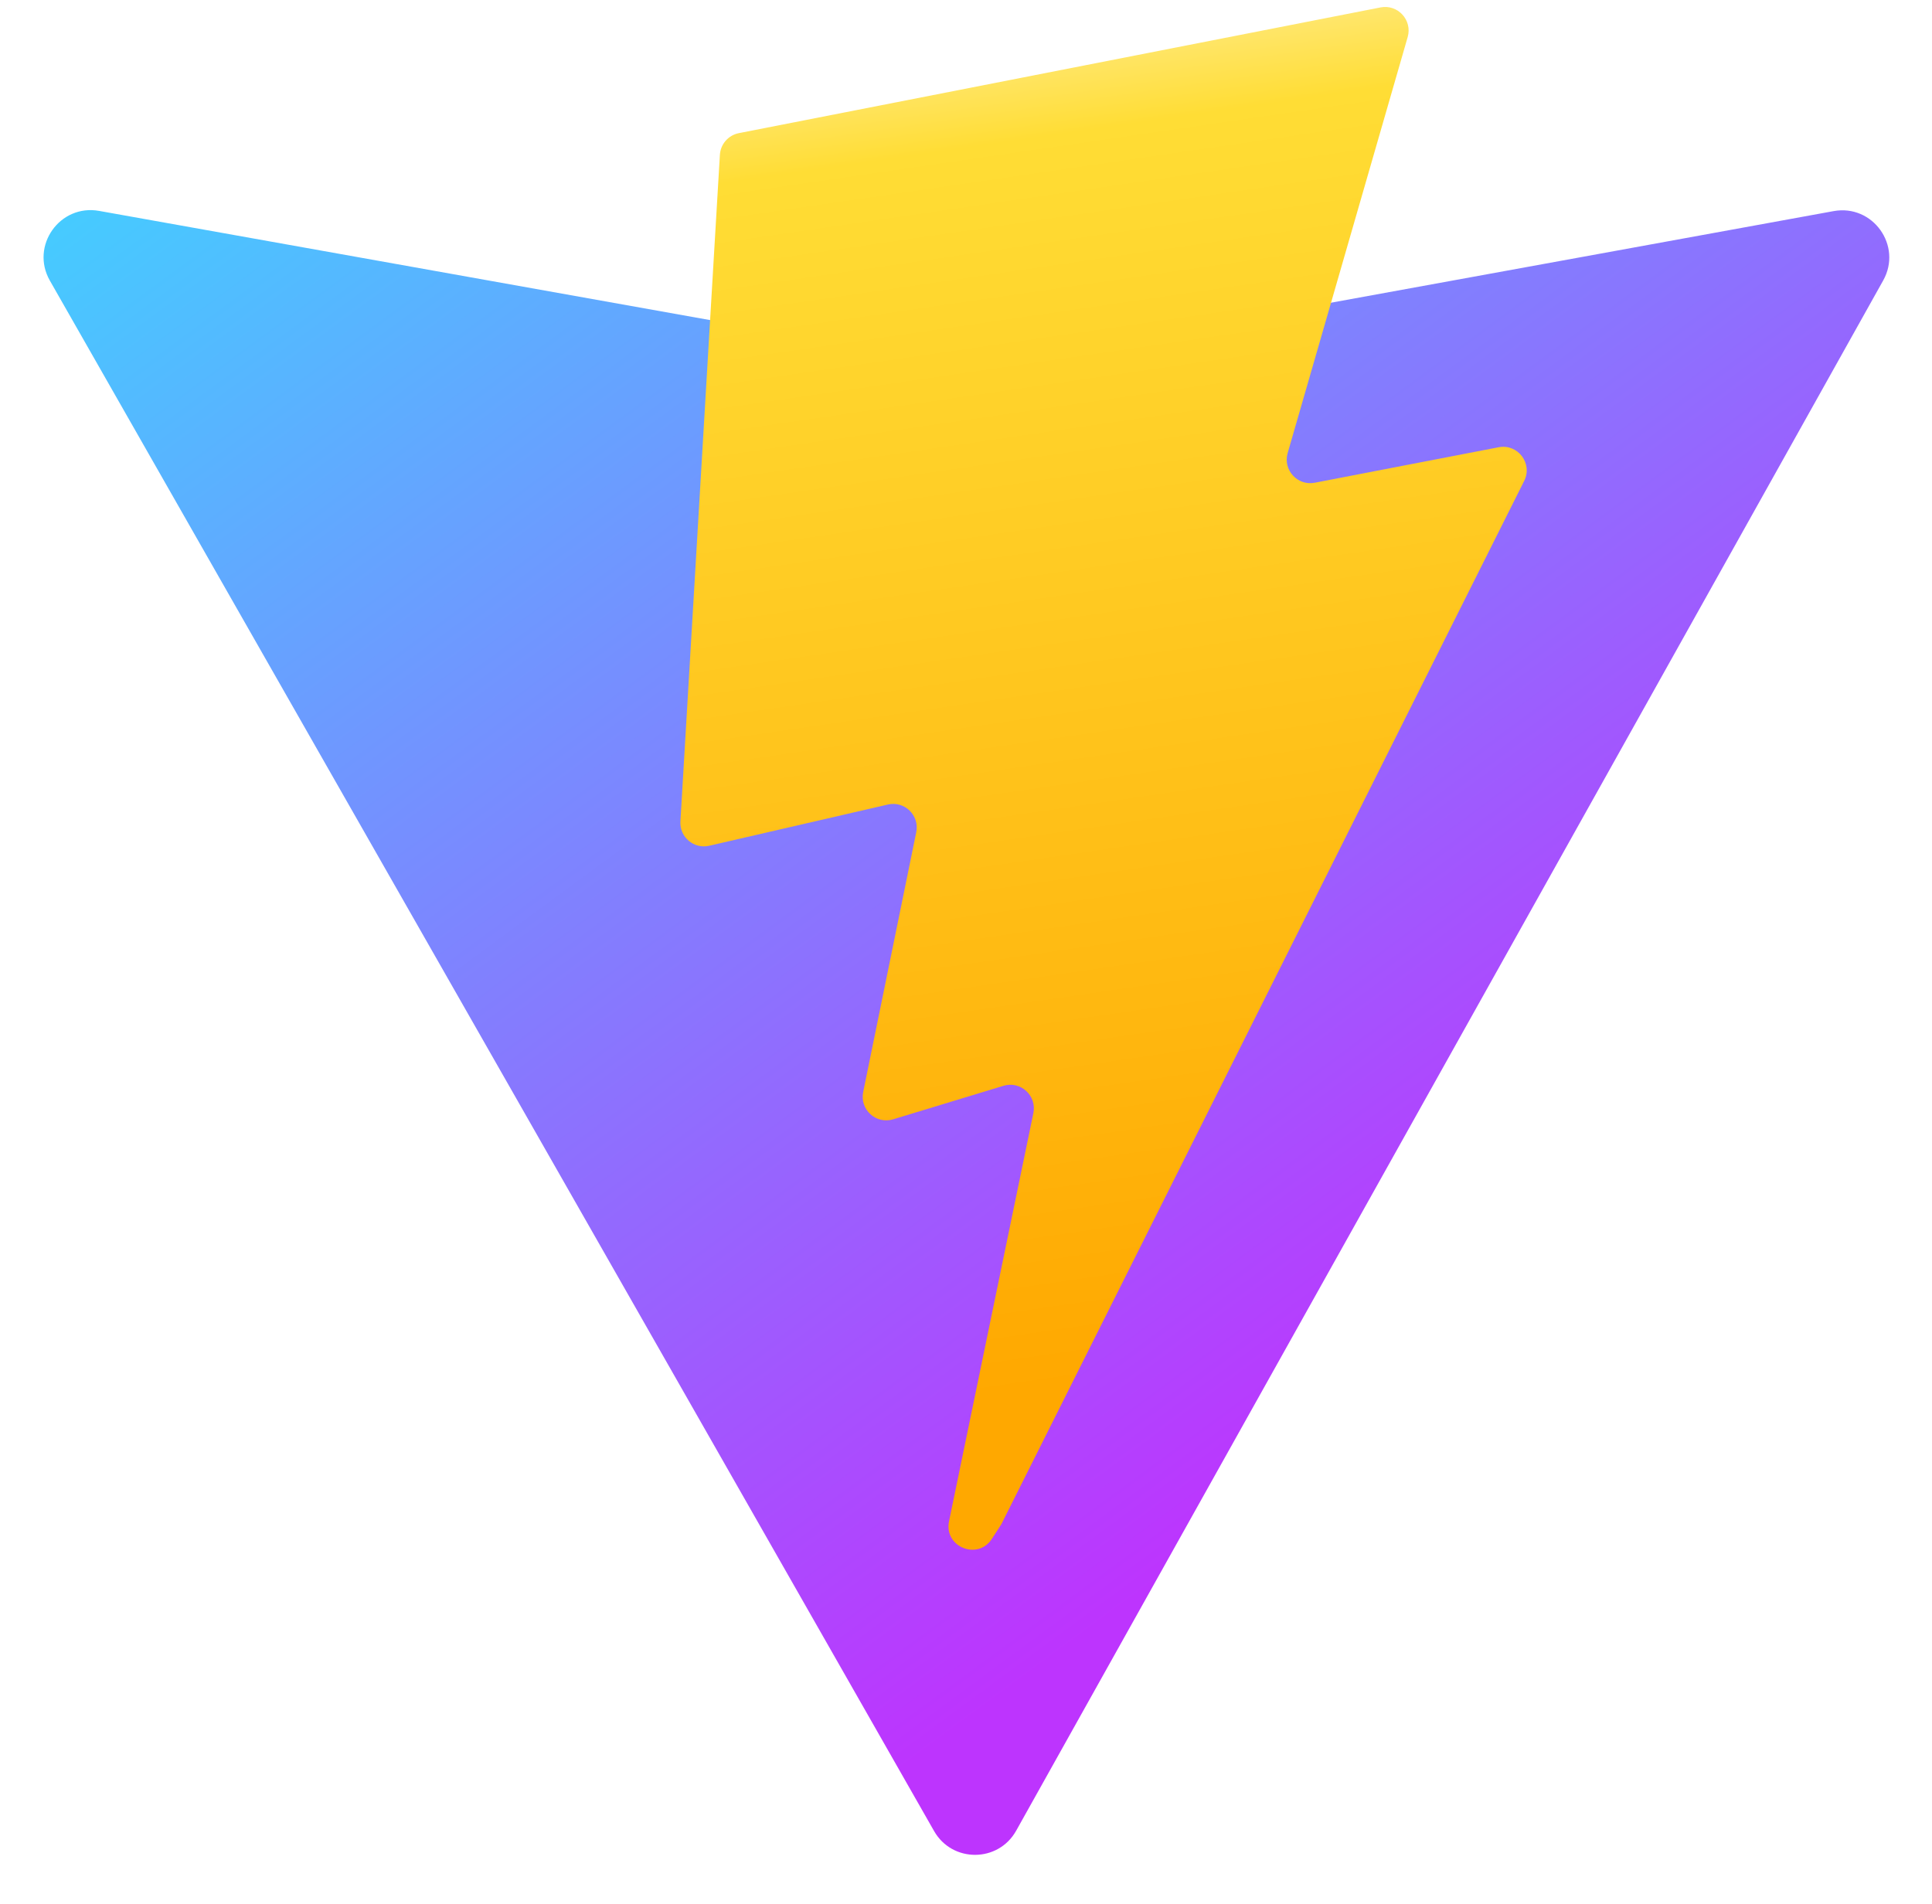
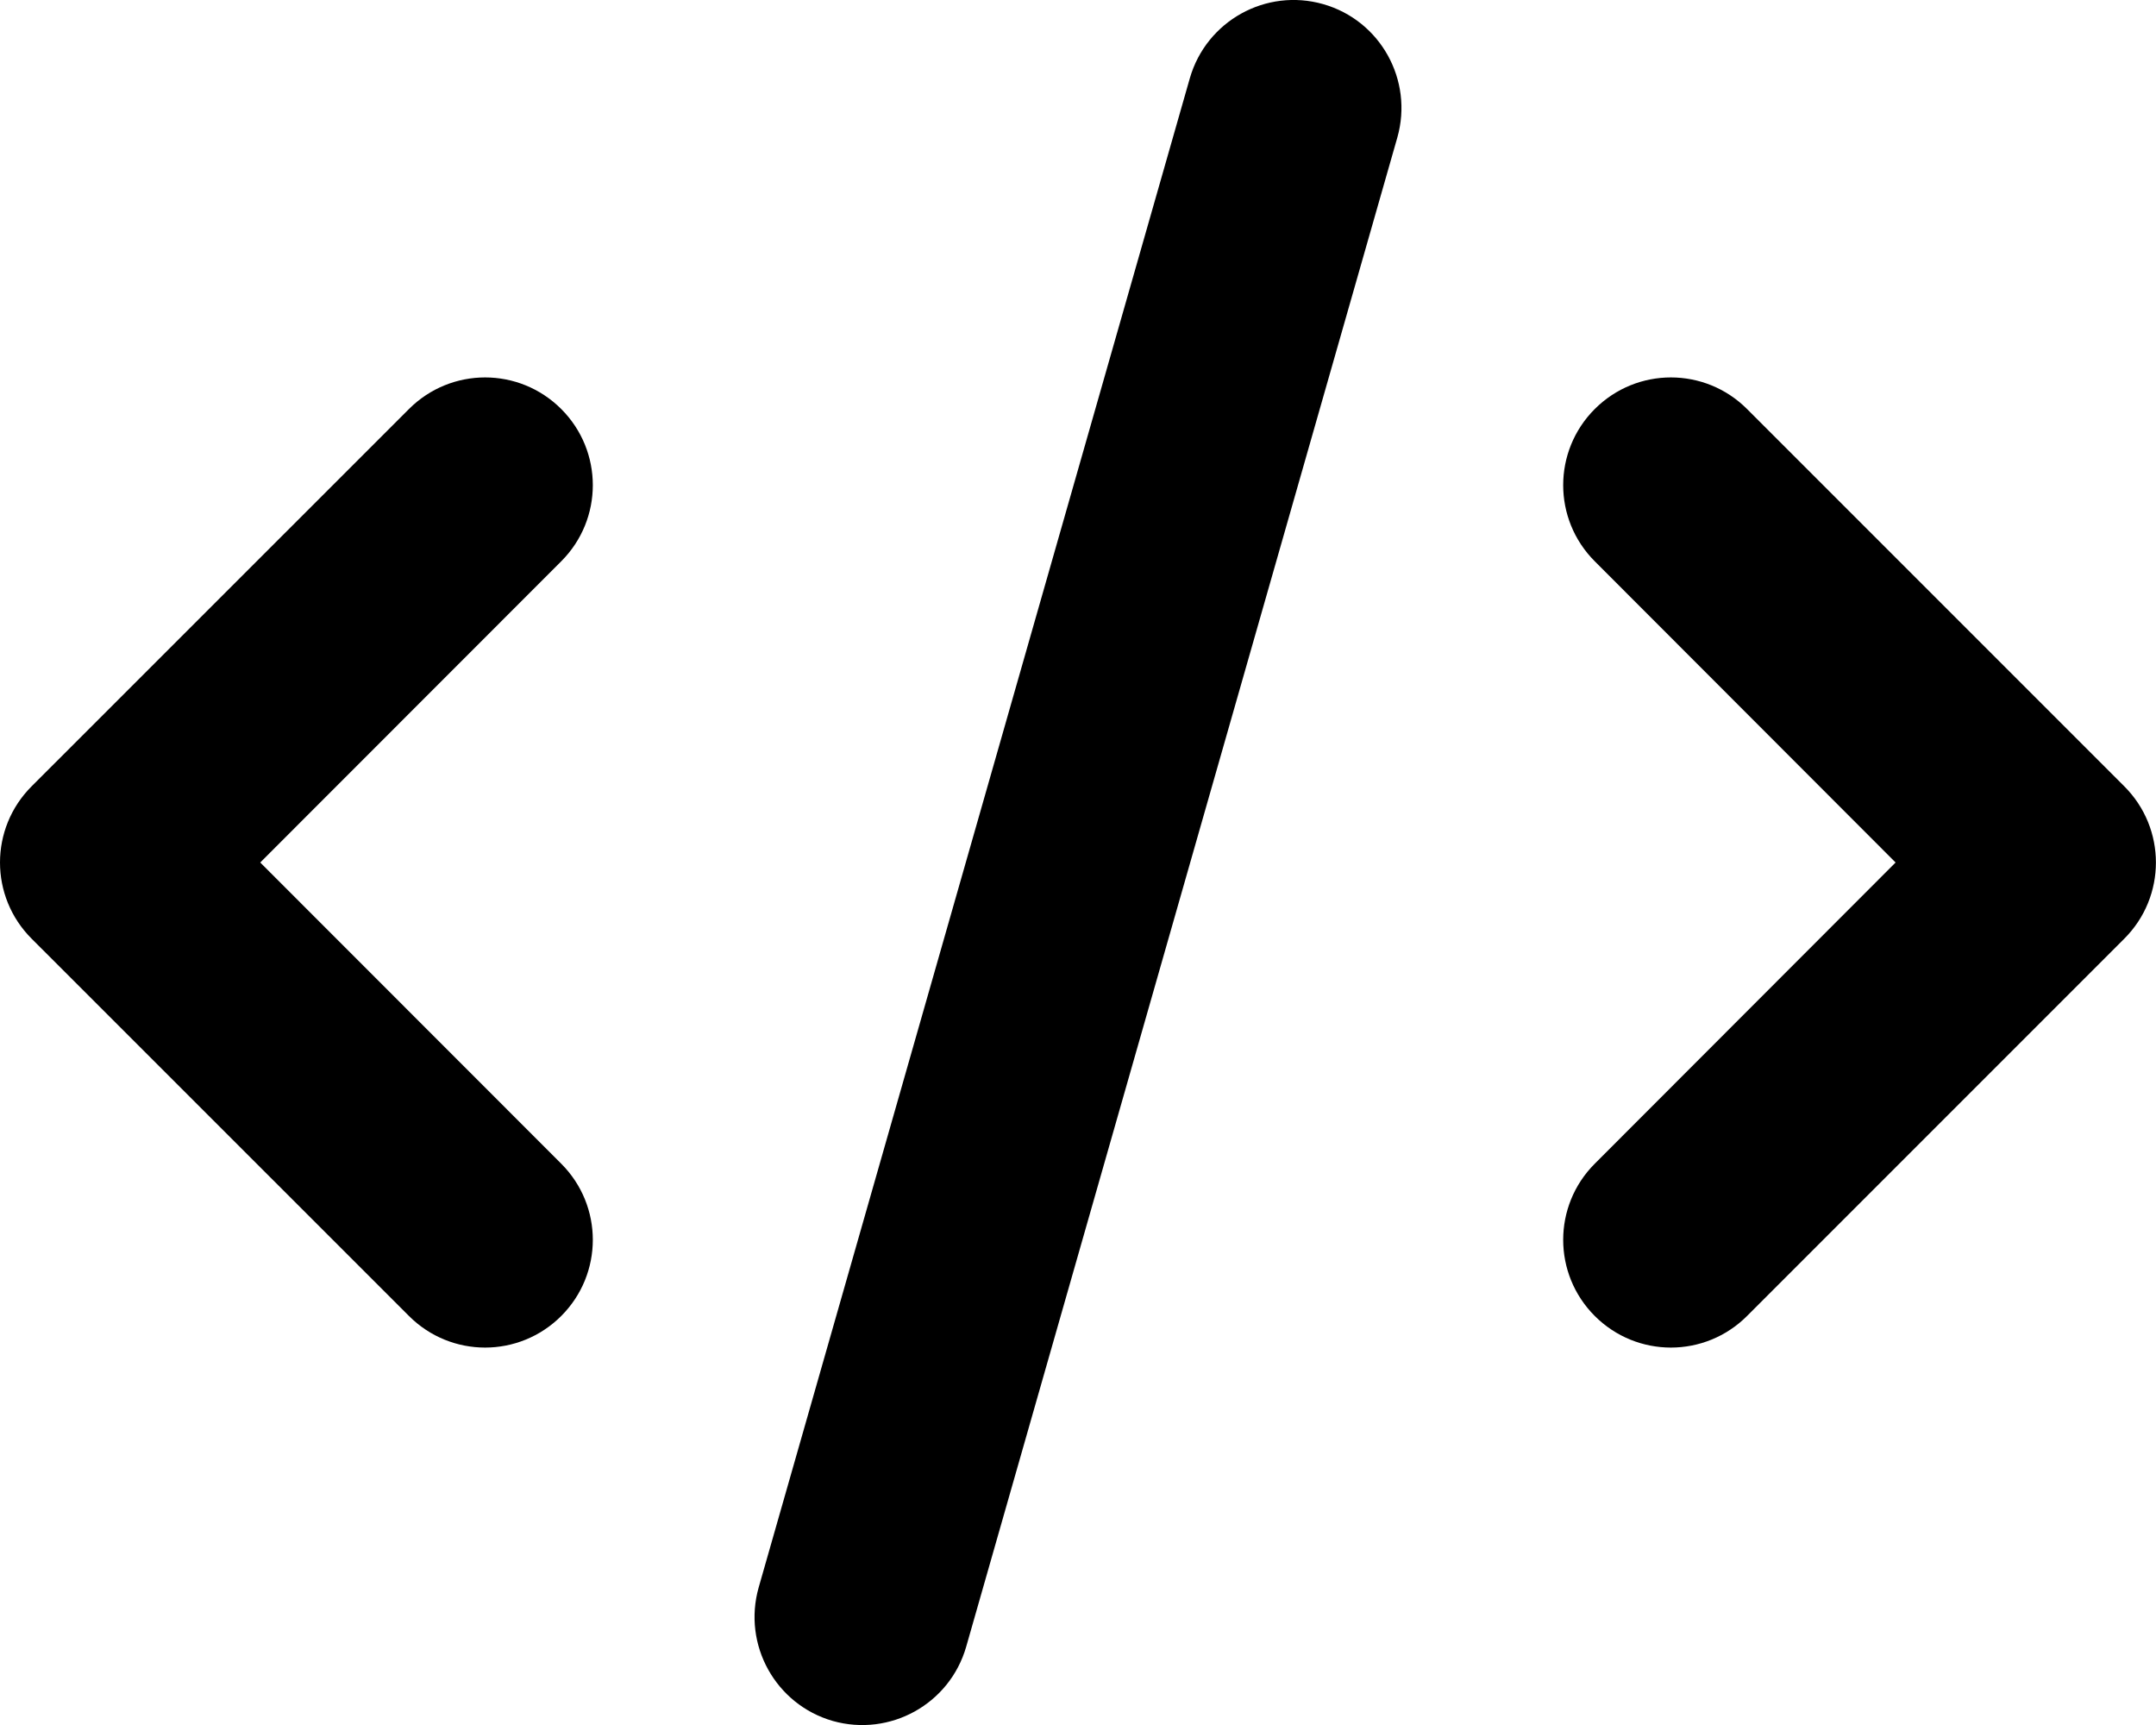
- <svg xmlns="http://www.w3.org/2000/svg" width="410" height="404" viewBox="0 0 410 404" fill="none">
-   <path d="M399.641 59.525L215.643 388.545C211.844 395.338 202.084 395.378 198.228 388.618L10.582 59.556C6.381 52.19 12.68 43.267 21.028 44.759L205.223 77.682C206.398 77.892 207.601 77.89 208.776 77.676L389.119 44.806C397.439 43.289 403.768 52.143 399.641 59.525Z" fill="url(#paint0_linear)" />
-   <path d="M292.965 1.574L156.801 28.255C154.563 28.694 152.906 30.59 152.771 32.866L144.395 174.33C144.198 177.662 147.258 180.248 150.51 179.498L188.42 170.749C191.967 169.931 195.172 173.055 194.443 176.622L183.18 231.775C182.422 235.487 185.907 238.661 189.532 237.56L212.947 230.446C216.577 229.344 220.065 232.527 219.297 236.242L201.398 322.875C200.278 328.294 207.486 331.249 210.492 326.603L212.5 323.5L323.454 102.072C325.312 98.365 322.108 94.137 318.036 94.923L279.014 102.454C275.347 103.161 272.227 99.746 273.262 96.158L298.731 7.867C299.767 4.273 296.636 0.855 292.965 1.574Z" fill="url(#paint1_linear)" />
-   <defs>
-     <linearGradient id="paint0_linear" x1="6" y1="33" x2="235" y2="344" gradientUnits="userSpaceOnUse">
-       <stop stop-color="#41D1FF" />
-       <stop offset="1" stop-color="#BD34FE" />
-     </linearGradient>
-     <linearGradient id="paint1_linear" x1="194.651" y1="8.818" x2="236.076" y2="292.989" gradientUnits="userSpaceOnUse">
-       <stop stop-color="#FFEA83" />
-       <stop offset="0.083" stop-color="#FFDD35" />
-       <stop offset="1" stop-color="#FFA800" />
-     </linearGradient>
-   </defs>
+ <svg xmlns="http://www.w3.org/2000/svg" viewBox="0 0 640 512">
+   <path d="M414.8 40.79L286.8 488.8C281.9 505.8 264.2 515.6 247.2 510.8C230.2 505.9 220.4 488.2 225.2 471.2L353.2 23.21C358.1 6.216 375.8-3.624 392.8 1.232C409.8 6.087 419.6 23.8 414.8 40.79H414.8zM518.6 121.4L630.6 233.4C643.1 245.9 643.1 266.1 630.6 278.6L518.6 390.6C506.1 403.1 485.9 403.1 473.4 390.6C460.9 378.1 460.9 357.9 473.4 345.4L562.7 256L473.4 166.6C460.9 154.1 460.9 133.9 473.4 121.4C485.9 108.9 506.1 108.9 518.6 121.4V121.4zM166.6 166.6L77.25 256L166.6 345.4C179.1 357.9 179.1 378.1 166.6 390.6C154.1 403.1 133.9 403.1 121.4 390.6L9.372 278.6C-3.124 266.1-3.124 245.9 9.372 233.4L121.4 121.4C133.9 108.9 154.1 108.9 166.6 121.4C179.1 133.9 179.1 154.1 166.6 166.6V166.6z" />
</svg>
